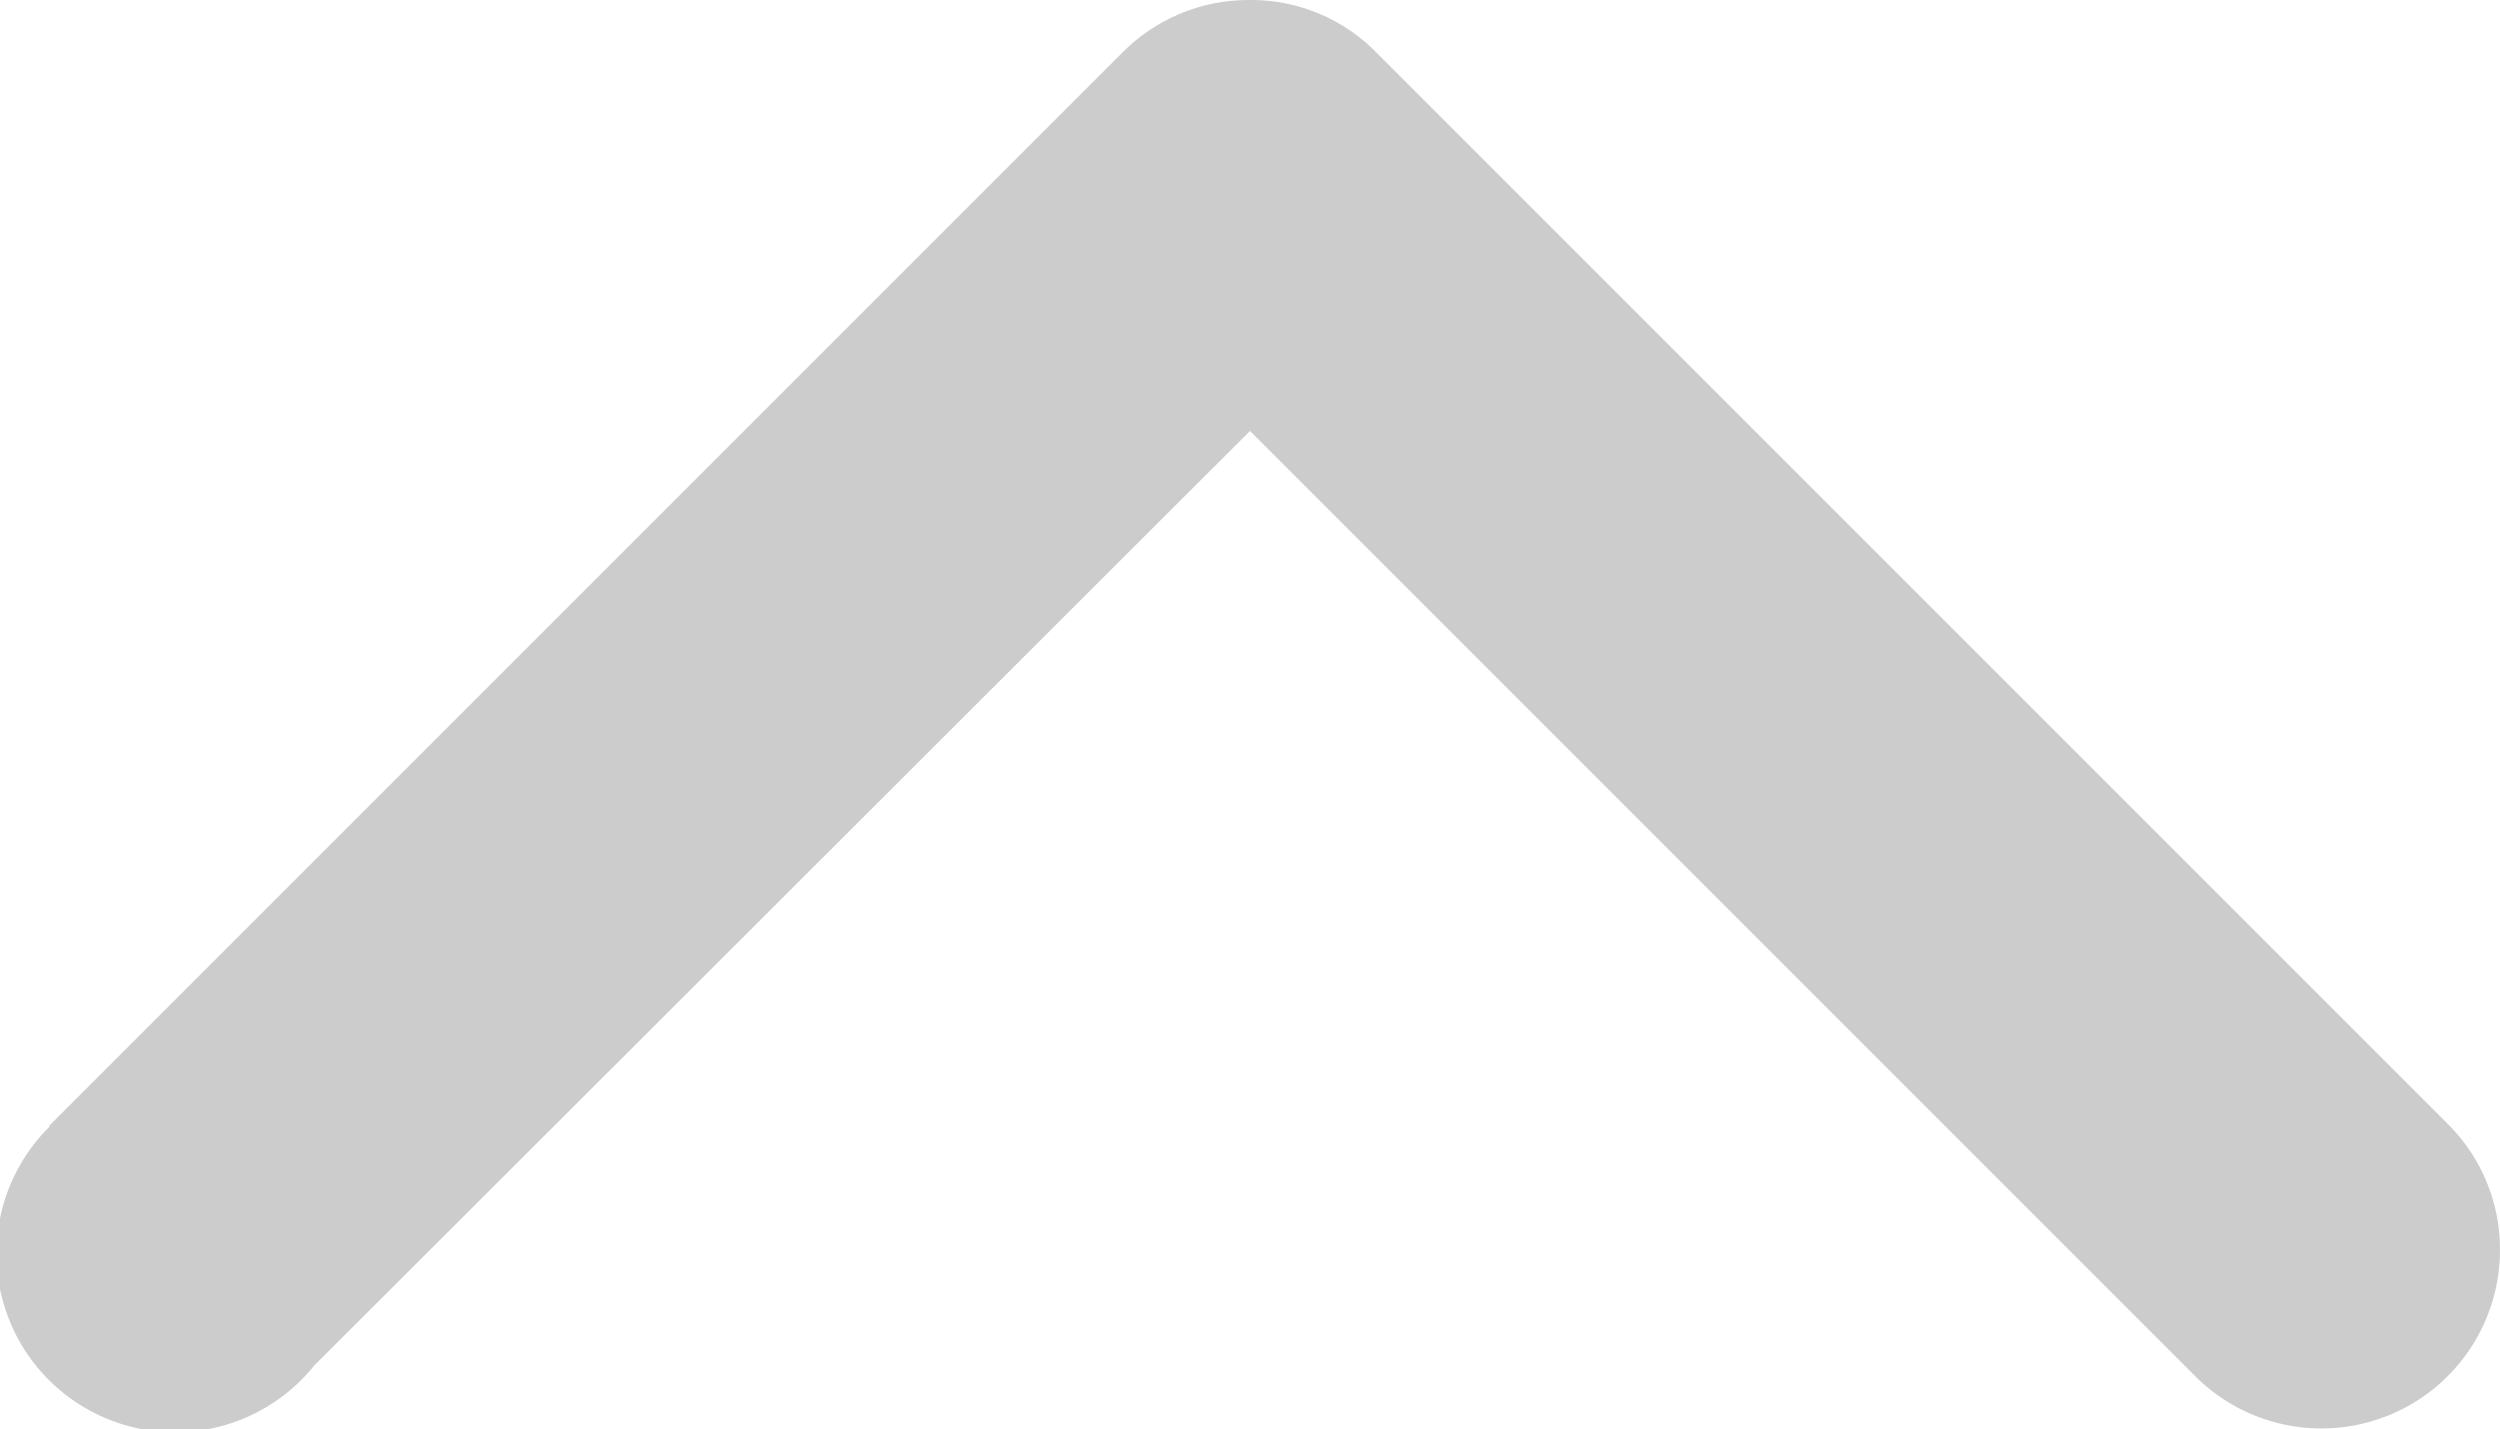
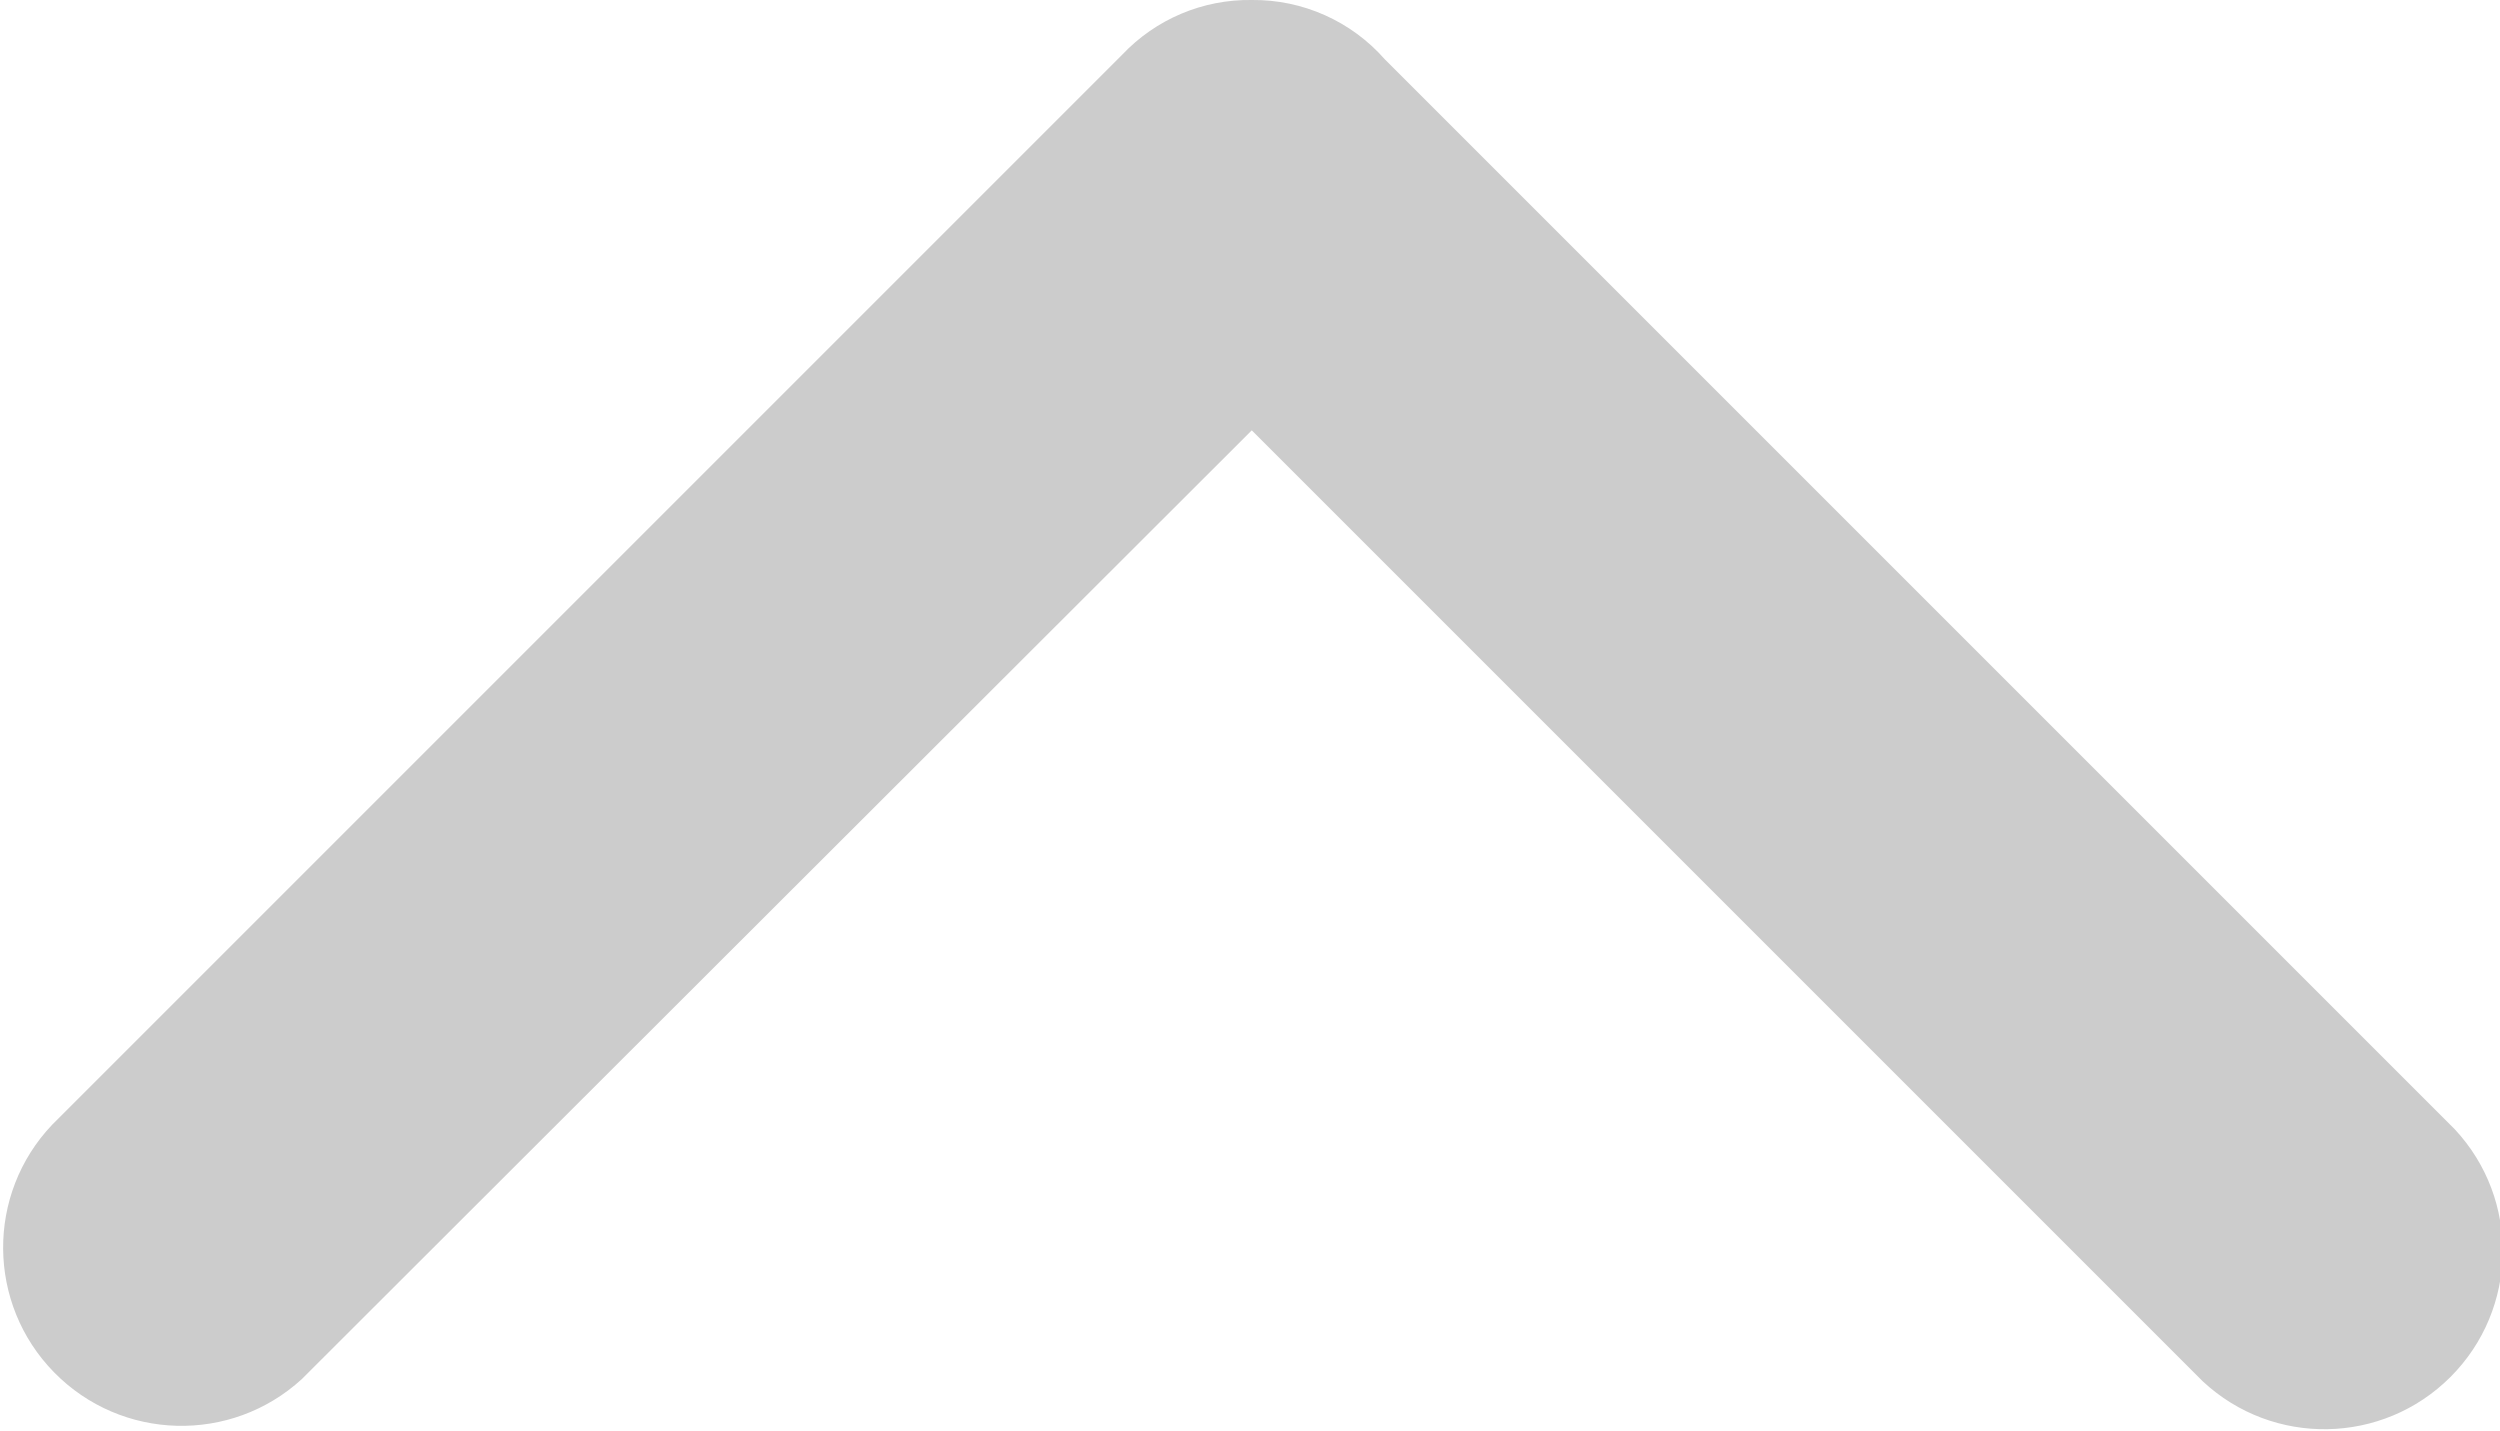
- <svg xmlns="http://www.w3.org/2000/svg" width="21" height="12" viewBox="0 0 21 12">
-   <defs>
-     <style>
-       .cls-1 {
-         fill: #ccc;
-         fill-rule: evenodd;
-       }
-     </style>
-   </defs>
-   <path id="ARROW_DOWN" data-name="ARROW / DOWN" class="cls-1" d="M1521.14,3955.47l7.86-7.85,7.96,7.96h0a1.5,1.5,0,0,0,2.54-1.08,1.483,1.483,0,0,0-.42-1.04h0l-9-9h0a1.472,1.472,0,0,0-1.08-.46h-0.01a1.488,1.488,0,0,0-1.08.46h0l-9,9h0.01A1.5,1.5,0,1,0,1521.14,3955.47Z" transform="translate(-1518.5 -3944)" />
+ <svg xmlns="http://www.w3.org/2000/svg" viewBox="0 0 21.03 12.03">
+   <path d="M2.64,11.47,10.5,3.62l8,8h0a1.5,1.5,0,0,0,2.12-2.12h0l-9-9h0A1.47,1.47,0,0,0,10.5,0h0A1.47,1.47,0,0,0,9.41.46h0l-9,9h0a1.5,1.5,0,0,0,2.1,2.14Z" transform="translate(0.03 0)" fill="#ccc" fill-rule="evenodd" />
</svg>
